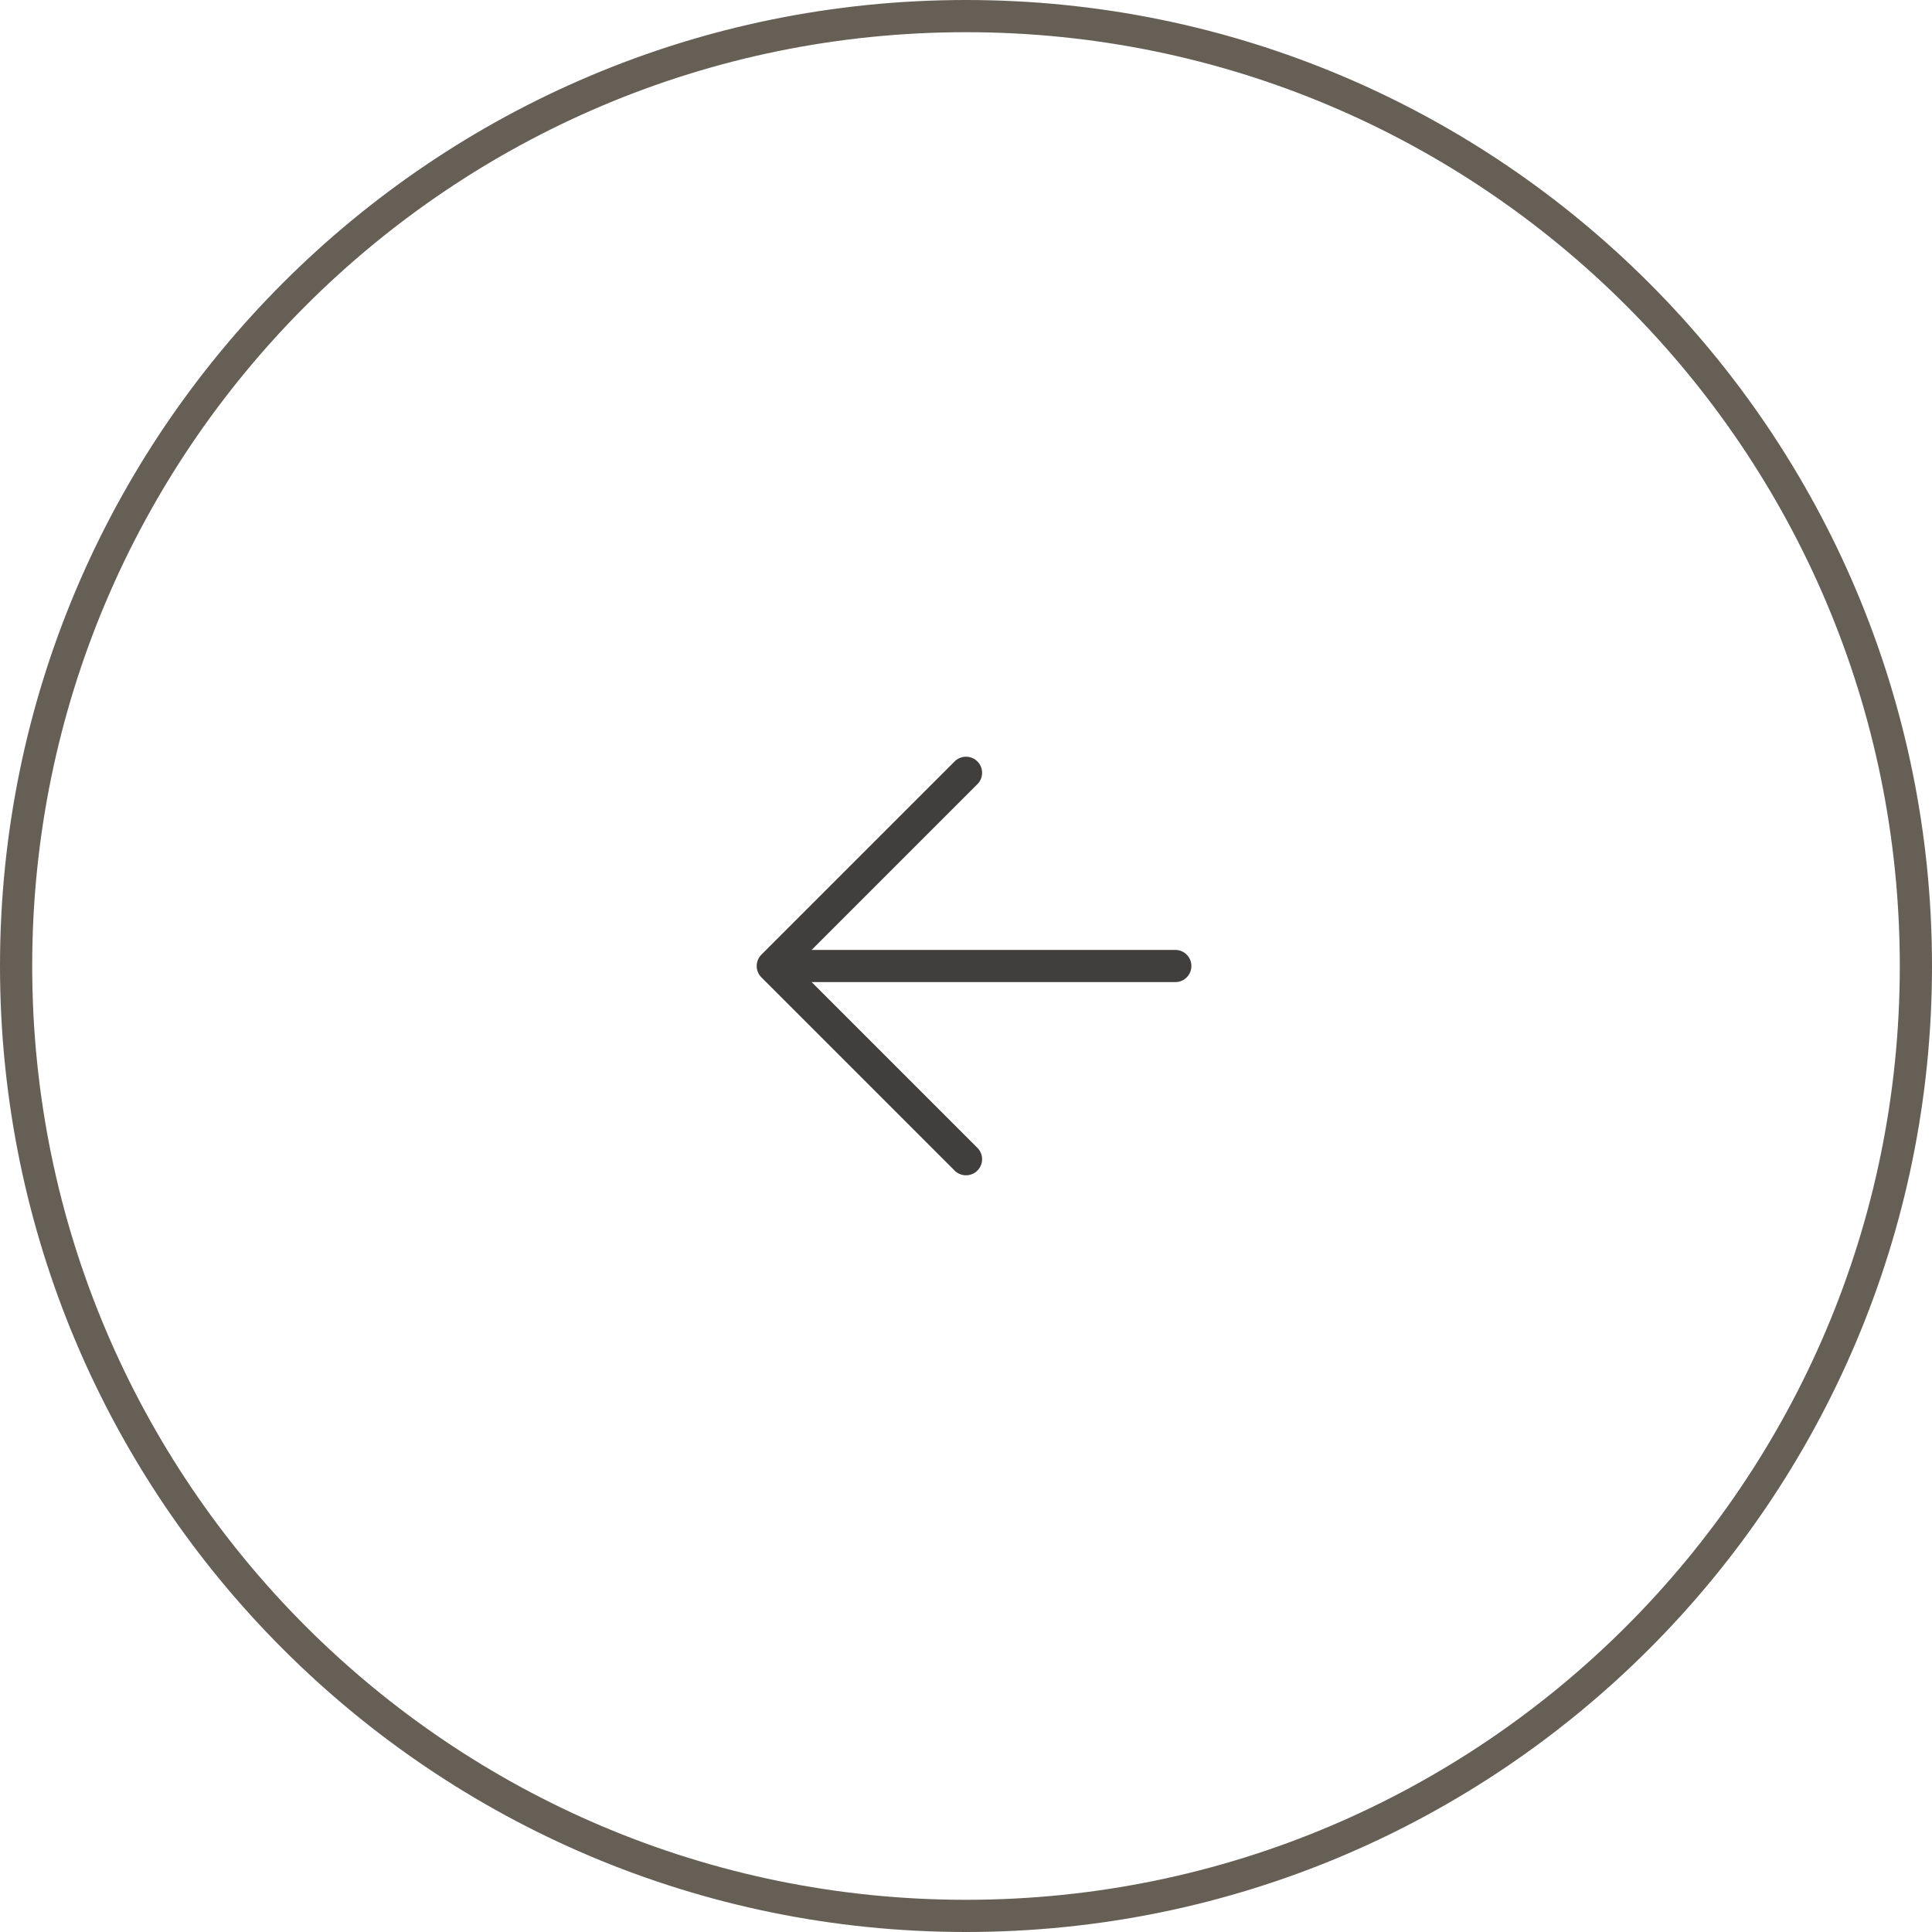
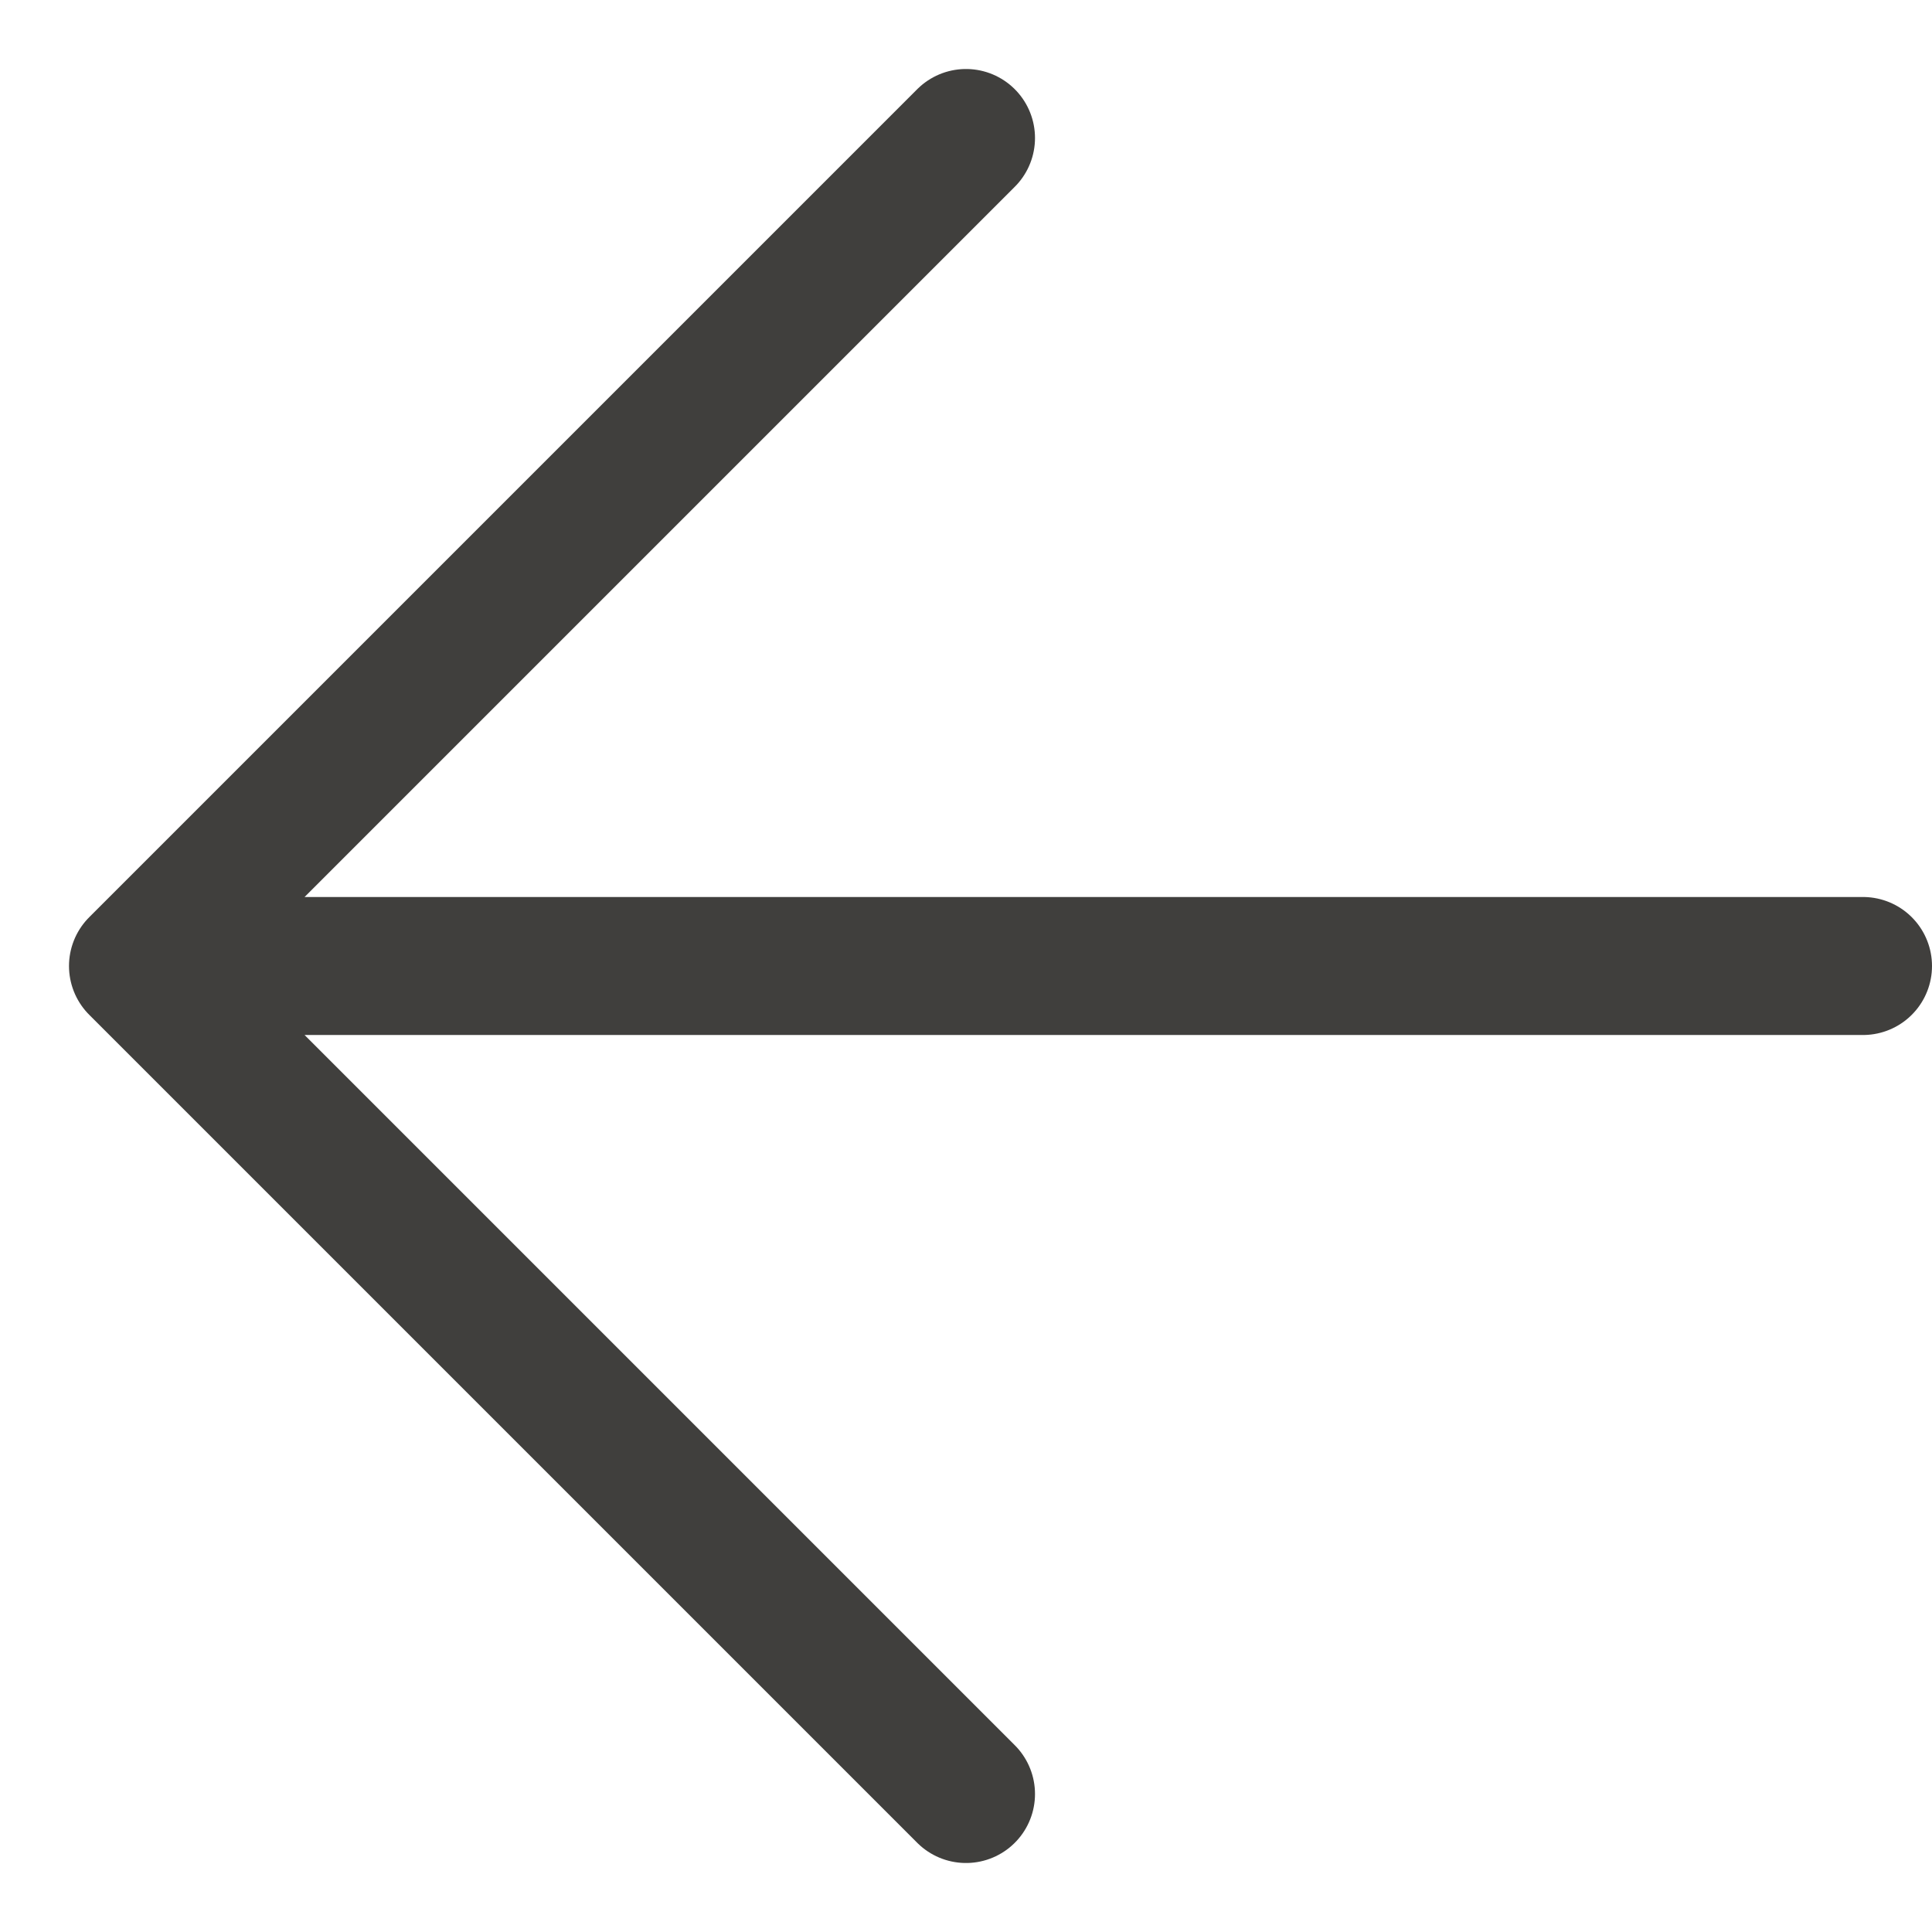
- <svg xmlns="http://www.w3.org/2000/svg" width="60" height="60" viewBox="0 0 60 60" fill="none">
-   <rect x="0.5" y="0.5" width="59" height="59" rx="29.5" stroke="#665F55" />
-   <path d="M36.5 30H24M24 30L30 24M24 30L30 36" stroke="#403F3D" stroke-linecap="round" stroke-linejoin="round" />
+ <svg xmlns="http://www.w3.org/2000/svg" width="14" height="14" viewBox="0 0 14 14" fill="none">
+   <path d="M13.5 7H1M1 7L7 1M1 7L7 13" stroke="#403F3D" stroke-linecap="round" stroke-linejoin="round" />
</svg>
